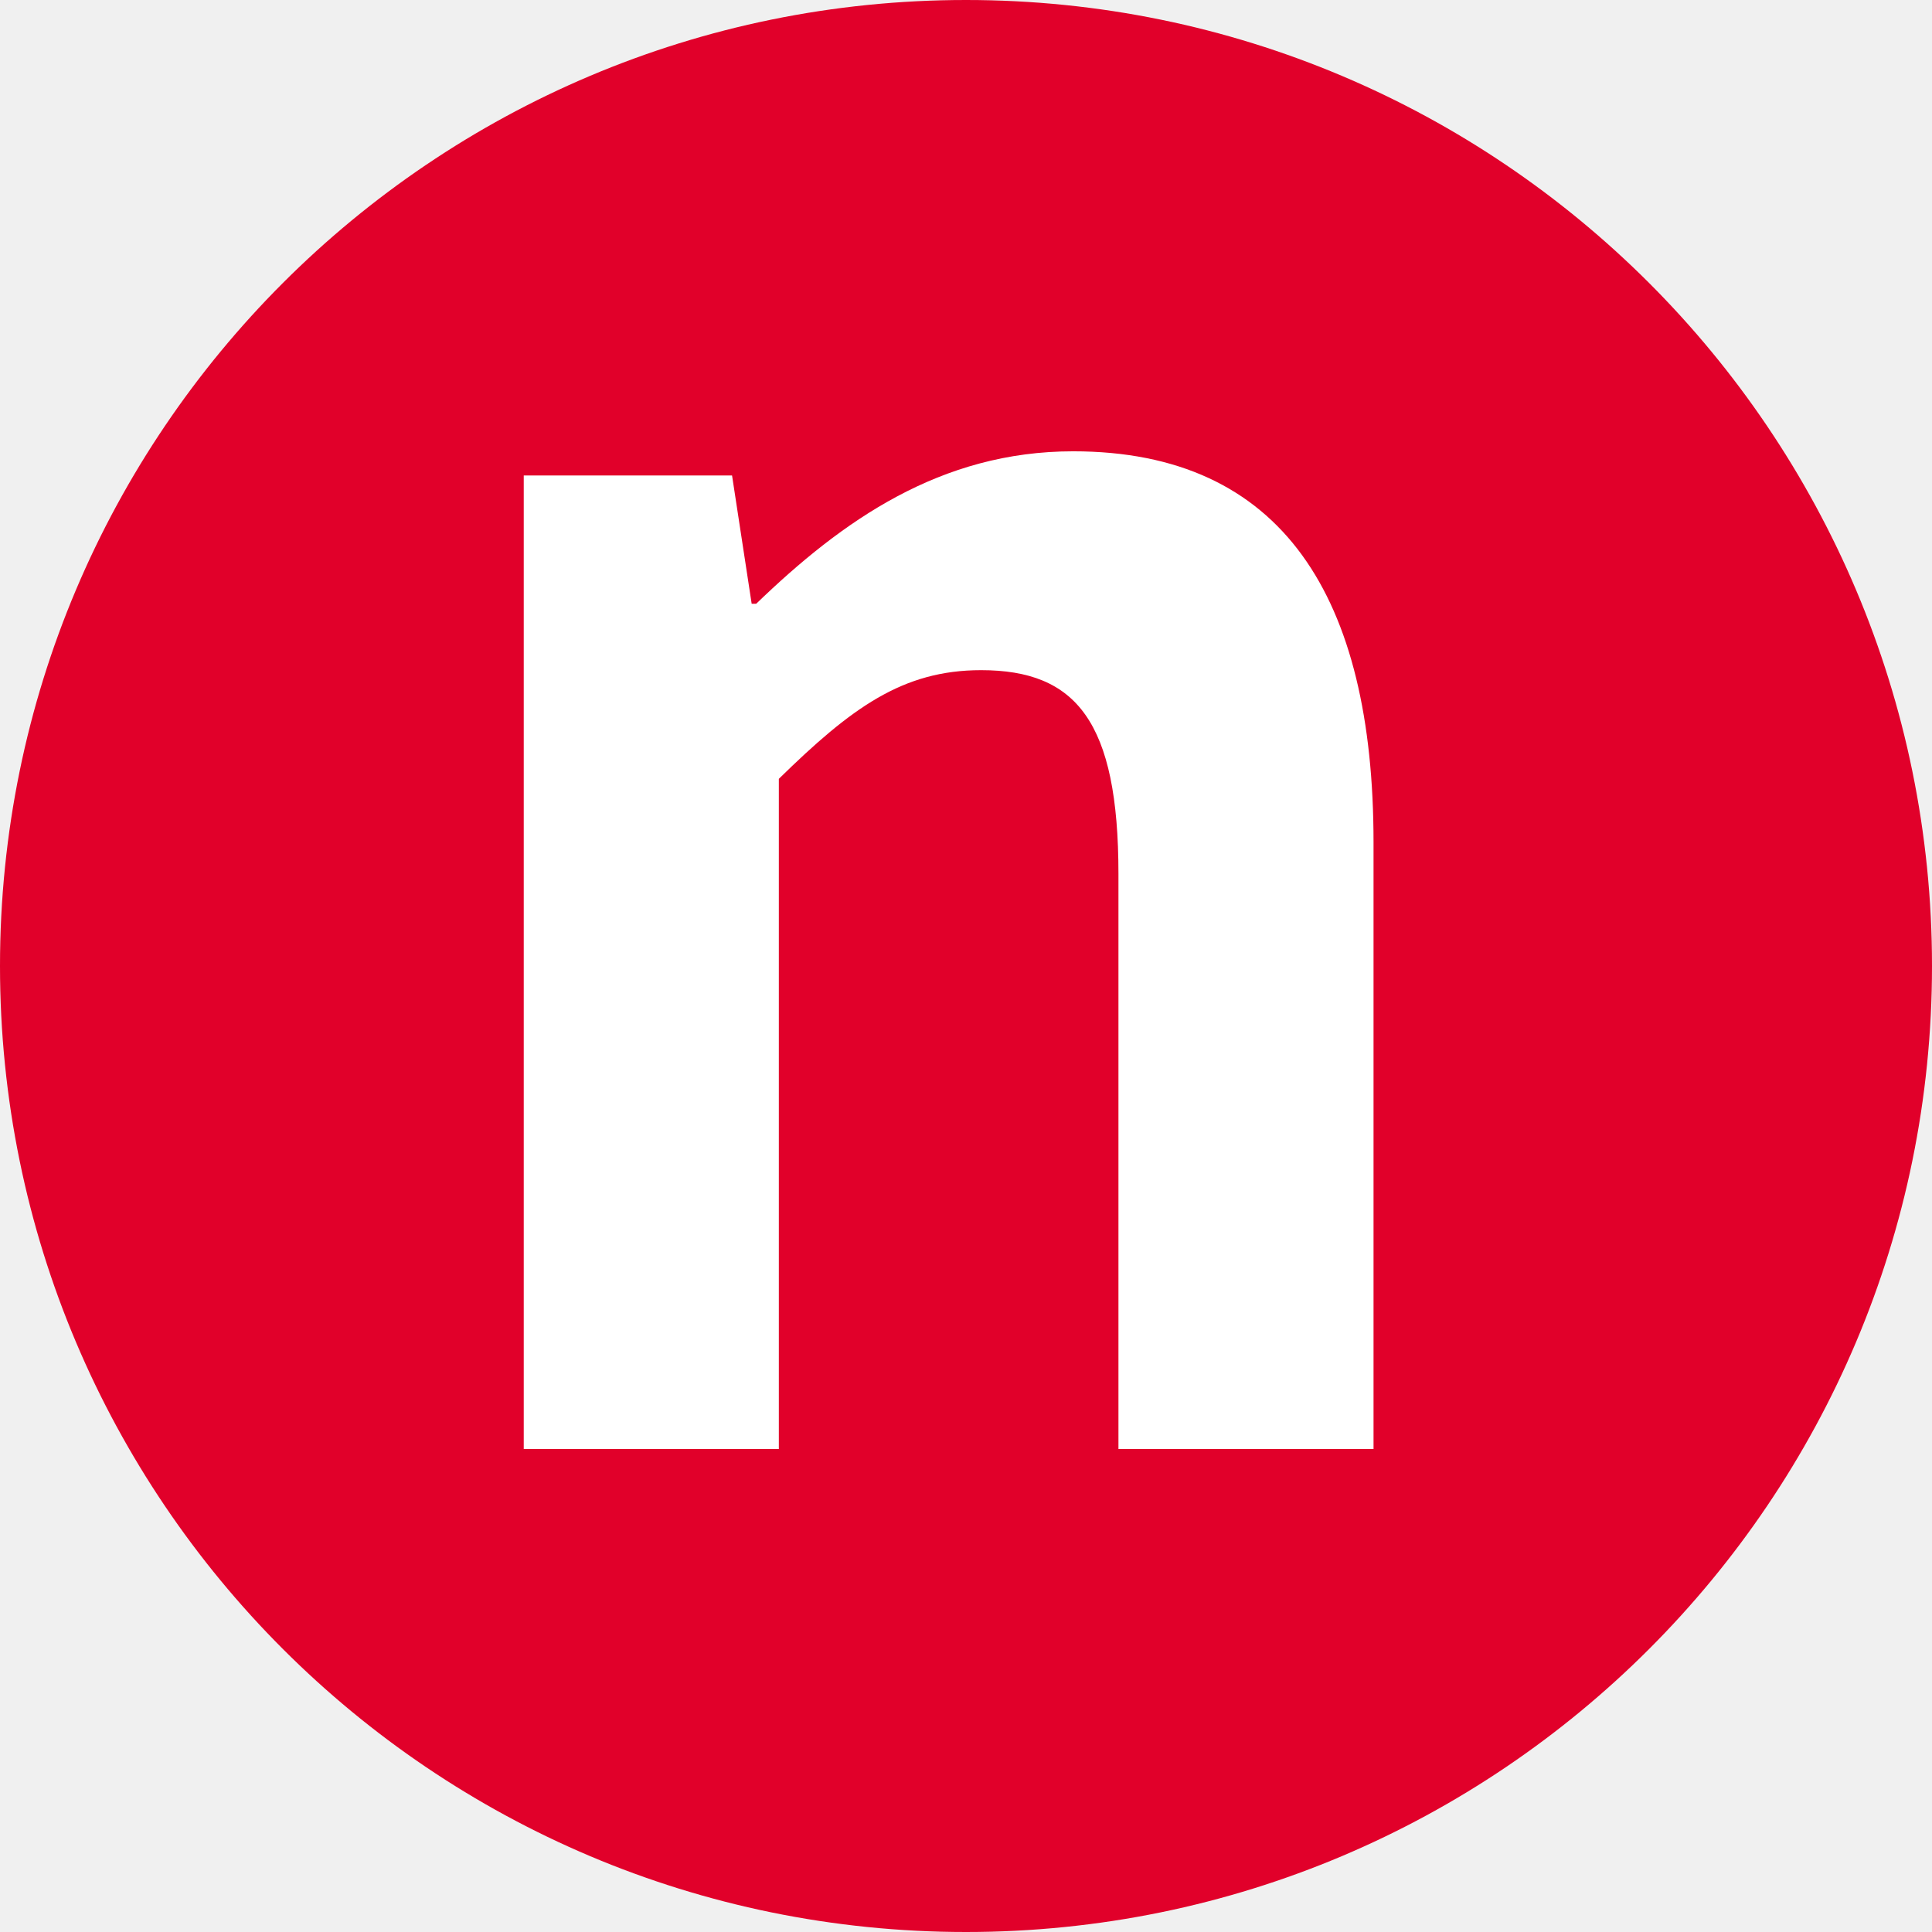
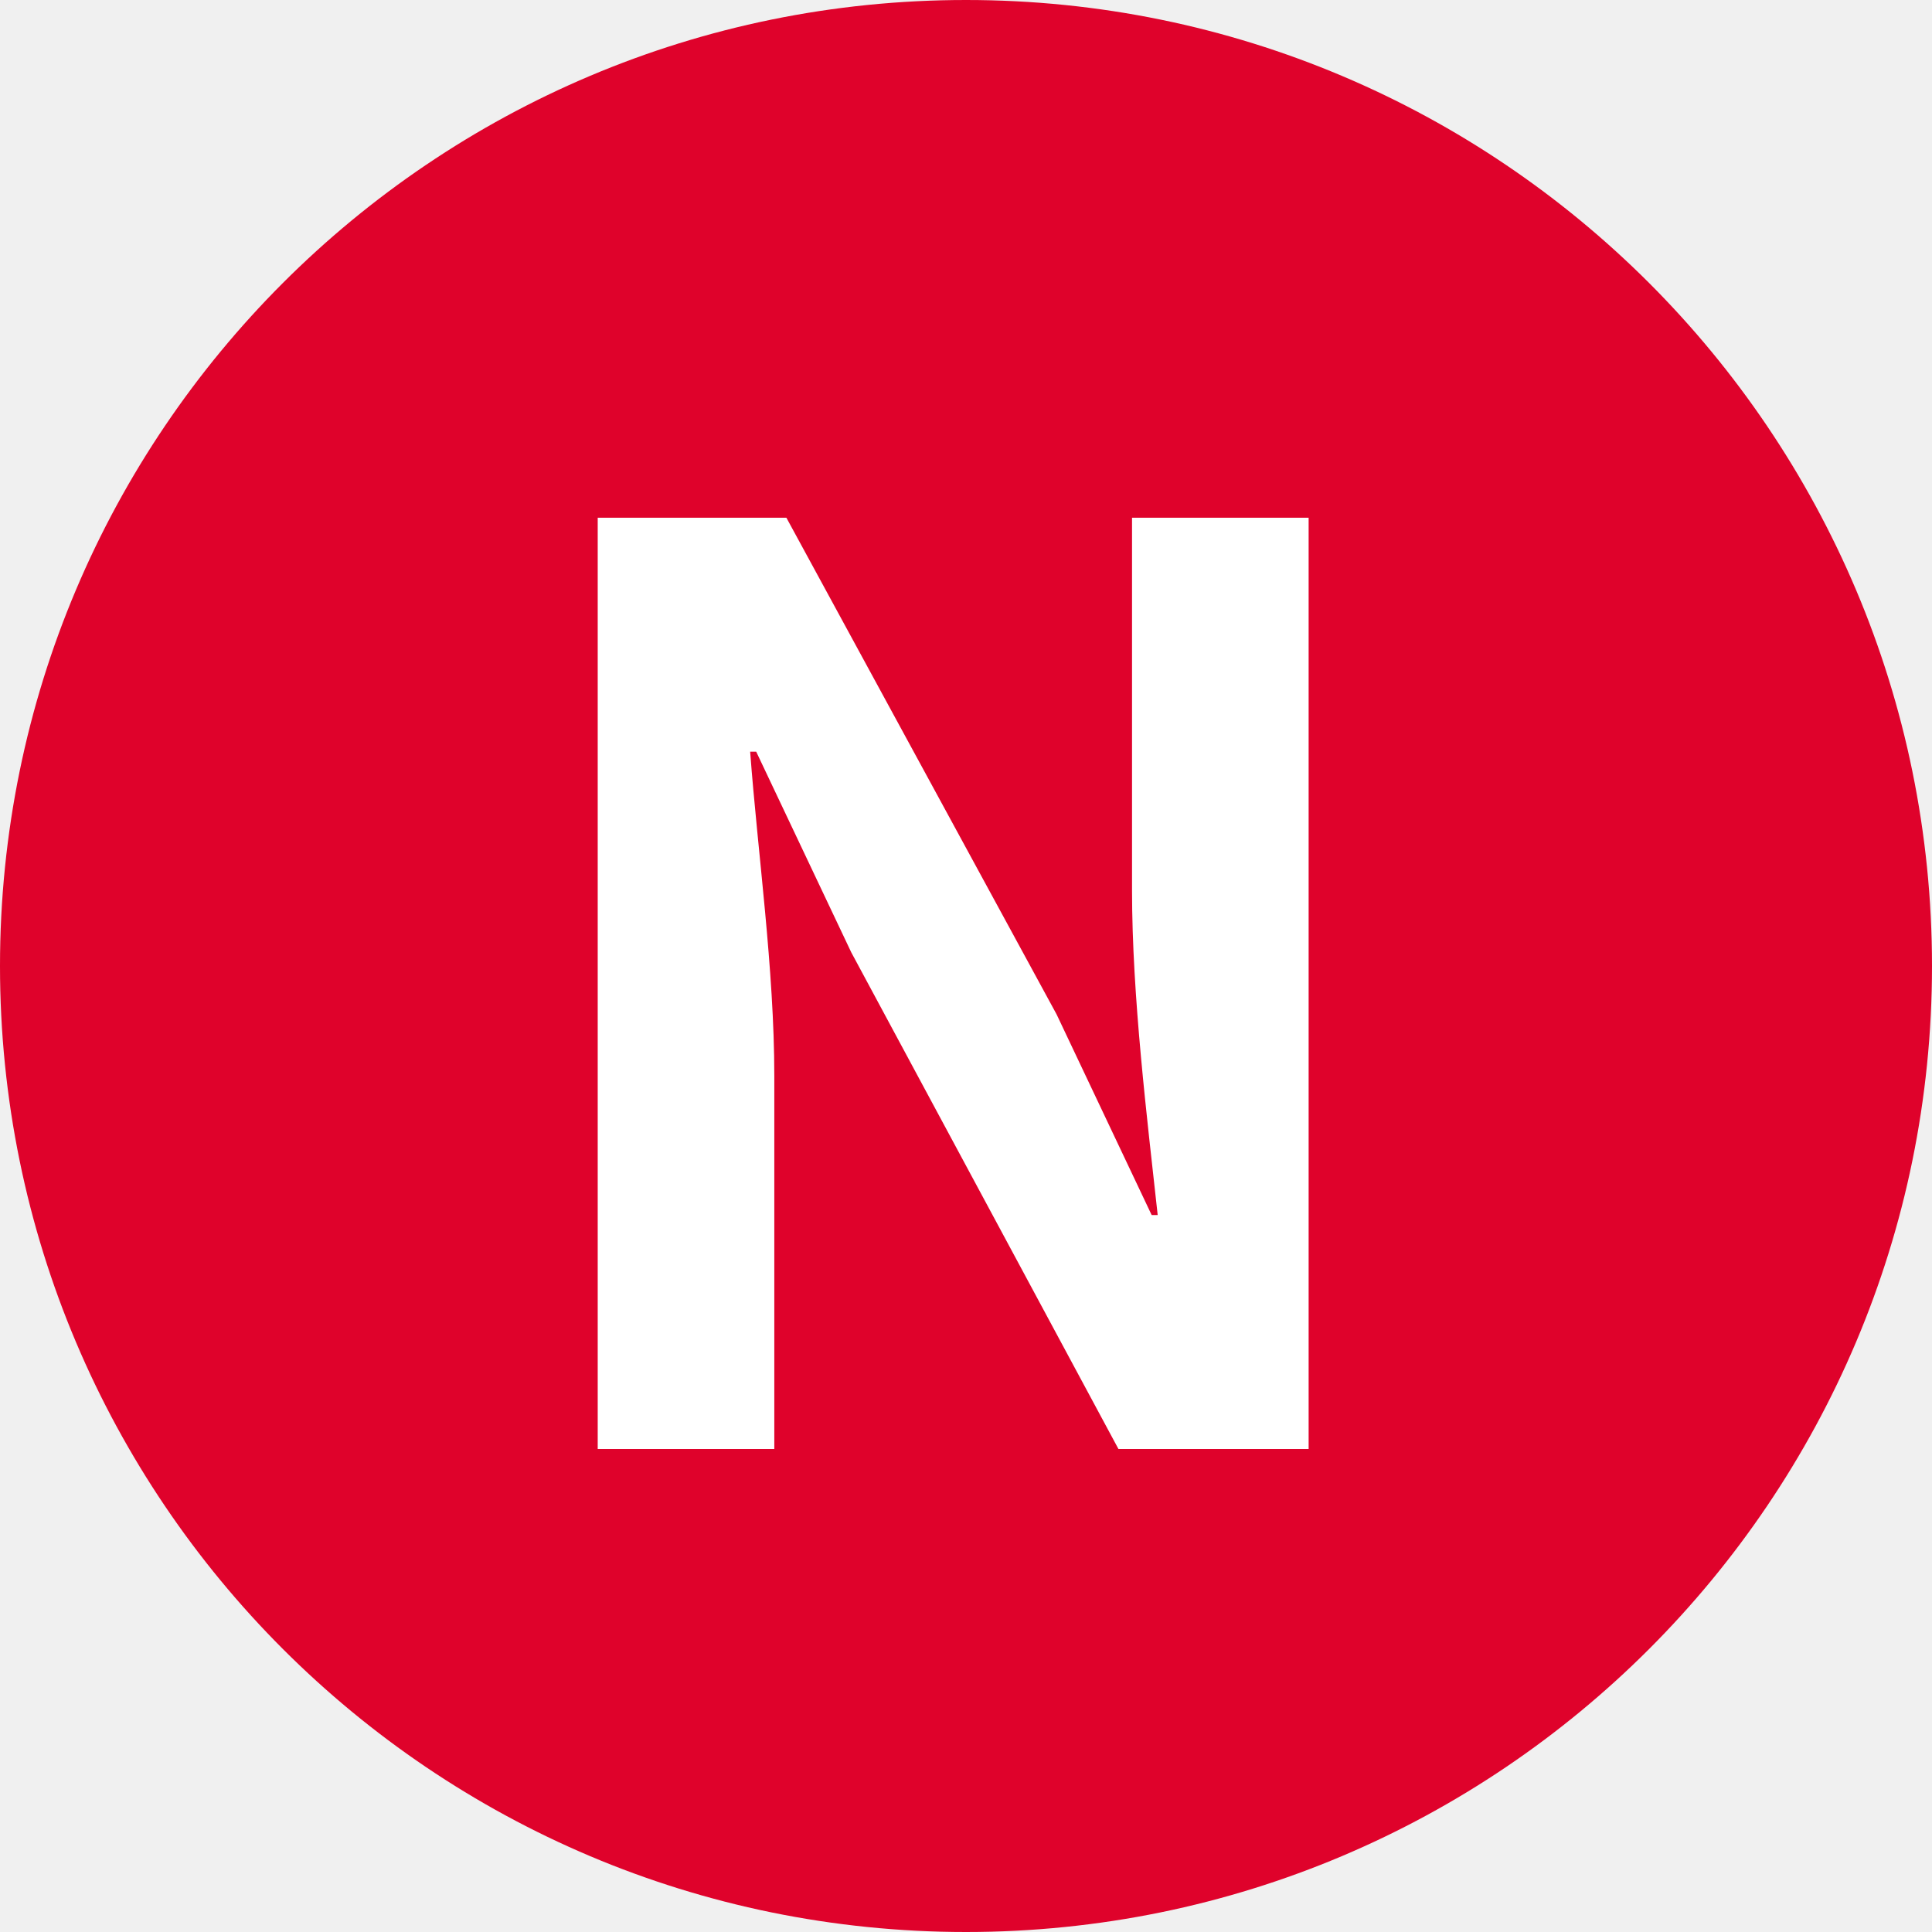
- <svg xmlns="http://www.w3.org/2000/svg" width="20" height="20" viewBox="0 0 20 20">
-   <g fill="none" fill-rule="evenodd" transform="translate(0 -6)">
-     <circle cx="10" cy="16" r="10" fill="#E1002A" />
-     <text fill="#FFF" font-family="NotoSansCJKkr-Bold, Noto Sans CJK KR" font-size="18" font-weight="bold" letter-spacing="-.15">
-       <tspan x="4" y="21">n</tspan>
+ <svg xmlns="http://www.w3.org/2000/svg" width="20" height="20">
+   <g fill="none" fill-rule="evenodd">
+     <circle fill="#DF022B" cx="10" cy="10" r="10" />
+     <text font-family="NotoSansCJKkr-Bold, Noto Sans CJK KR" font-size="13" font-weight="bold" letter-spacing="-.108" fill="#FFF">
+       <tspan x="5" y="15">N</tspan>
    </text>
  </g>
</svg>
